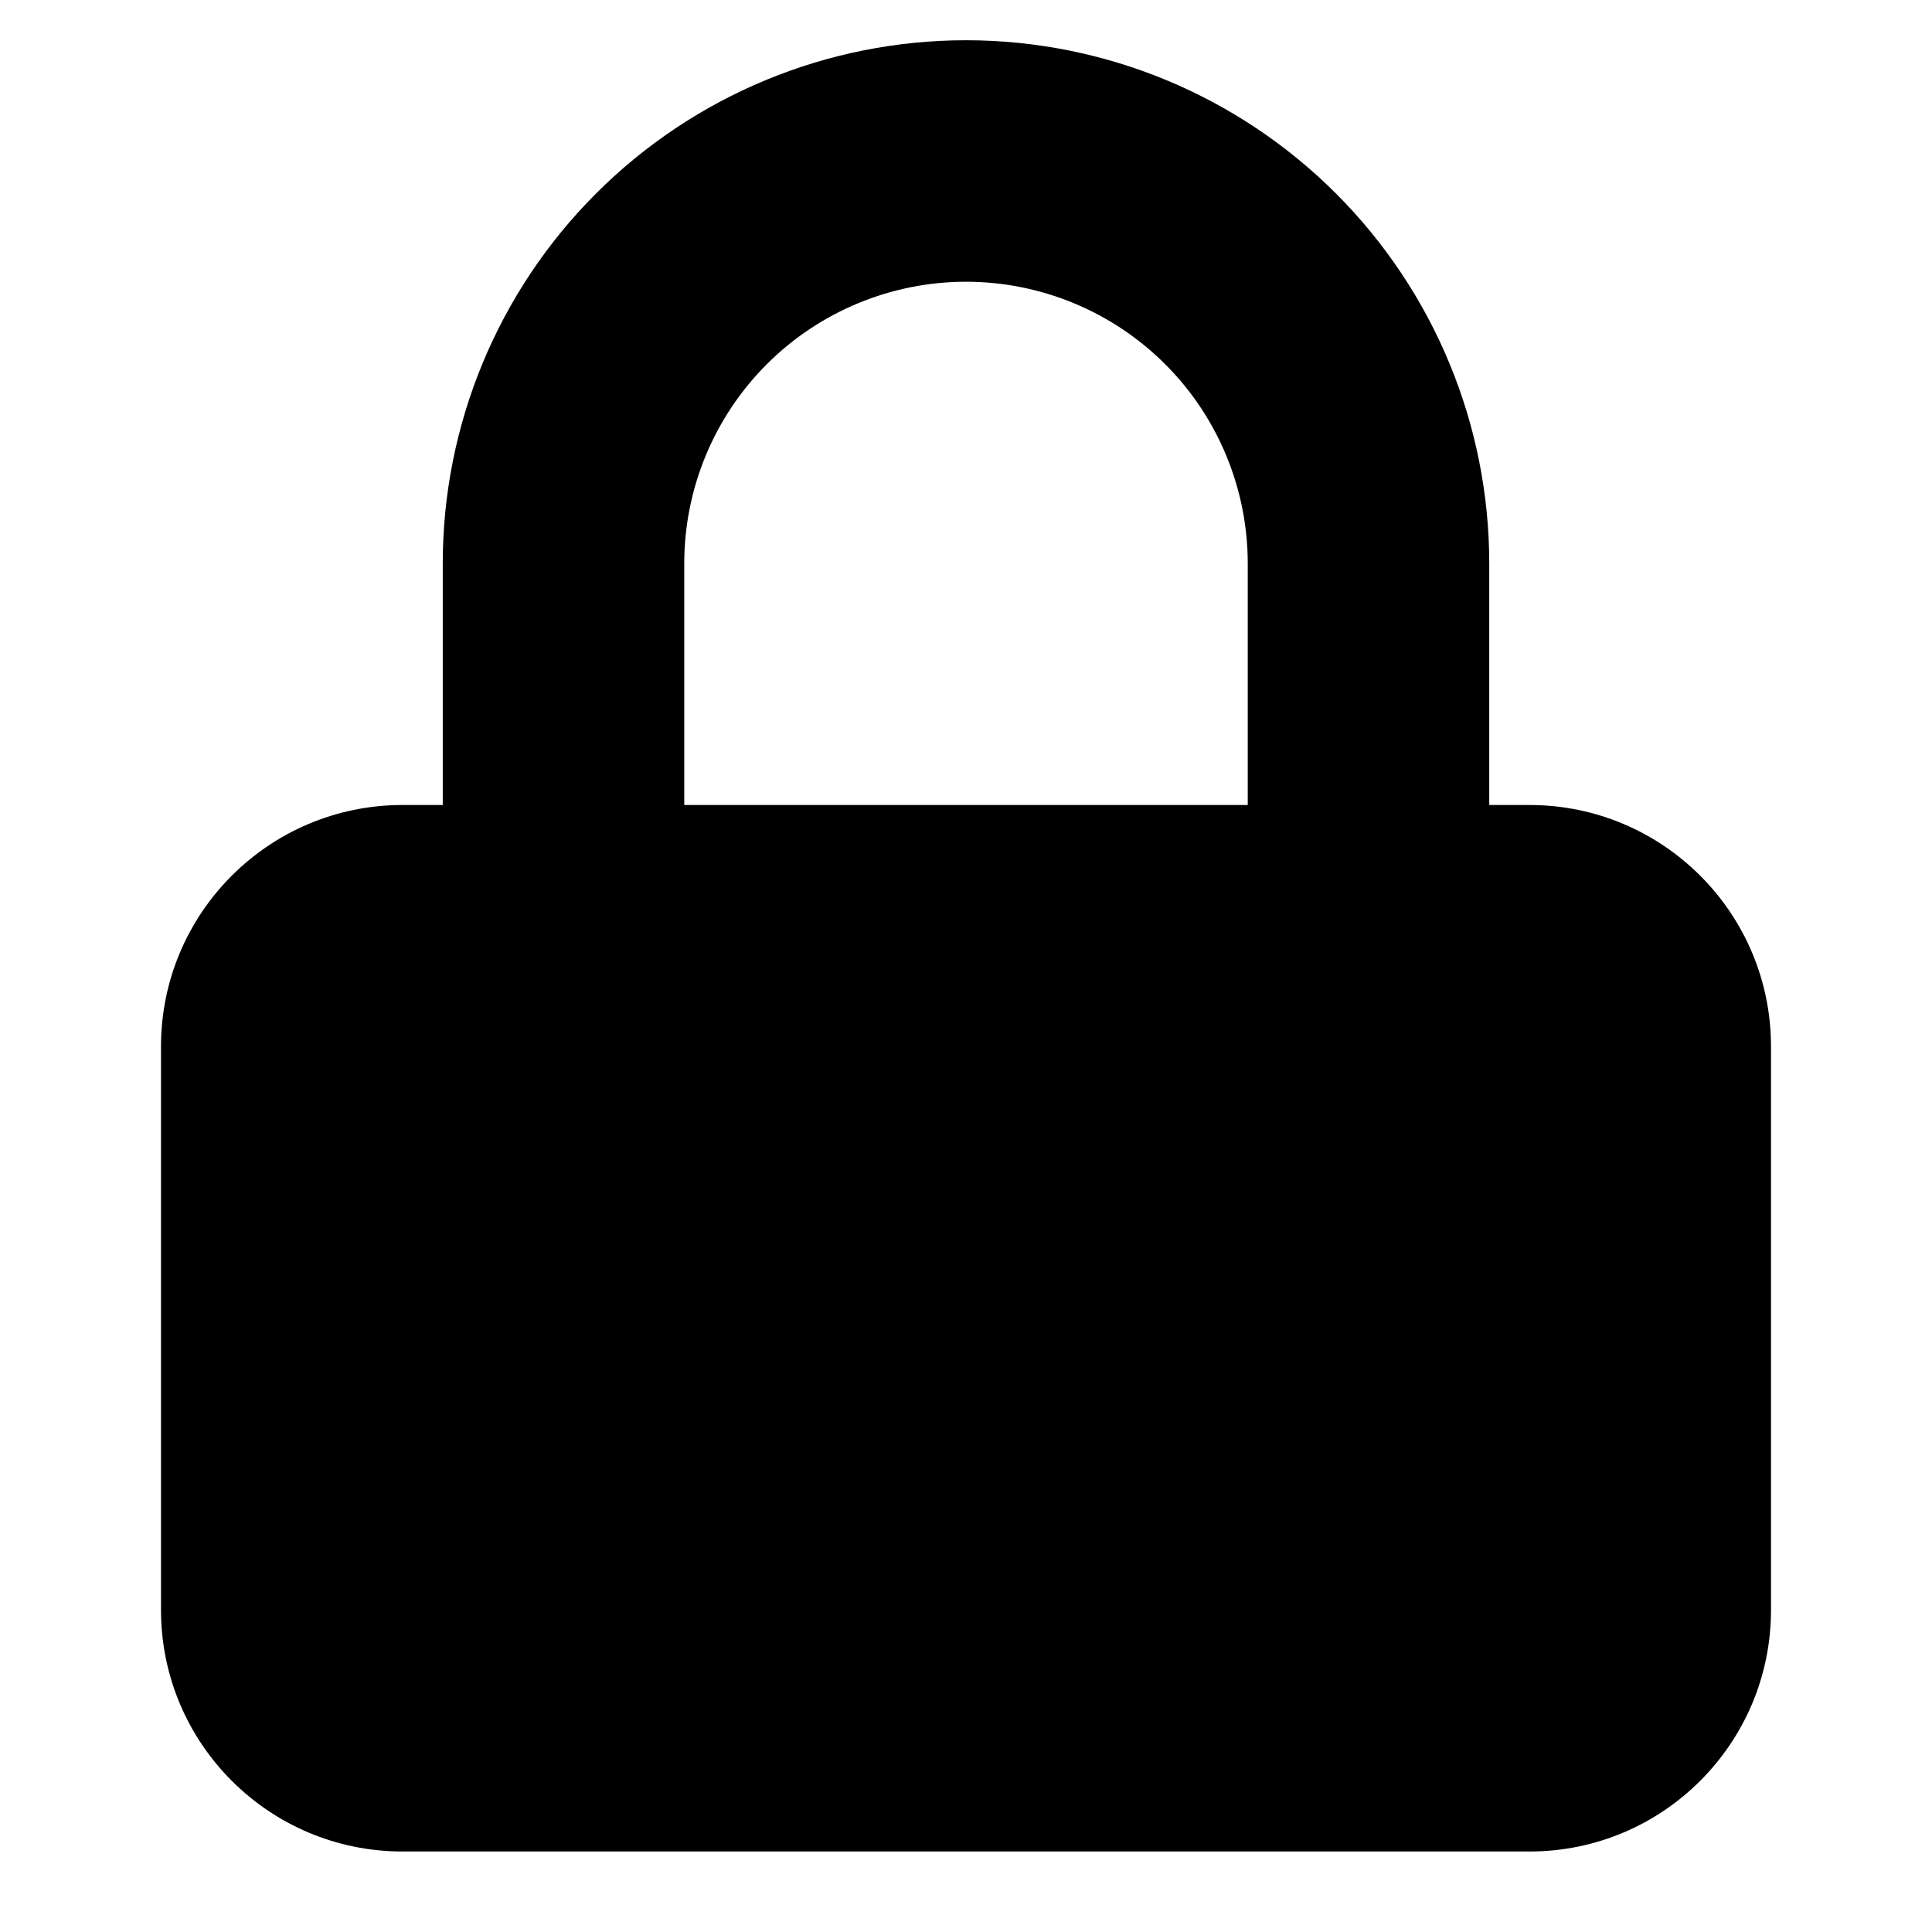
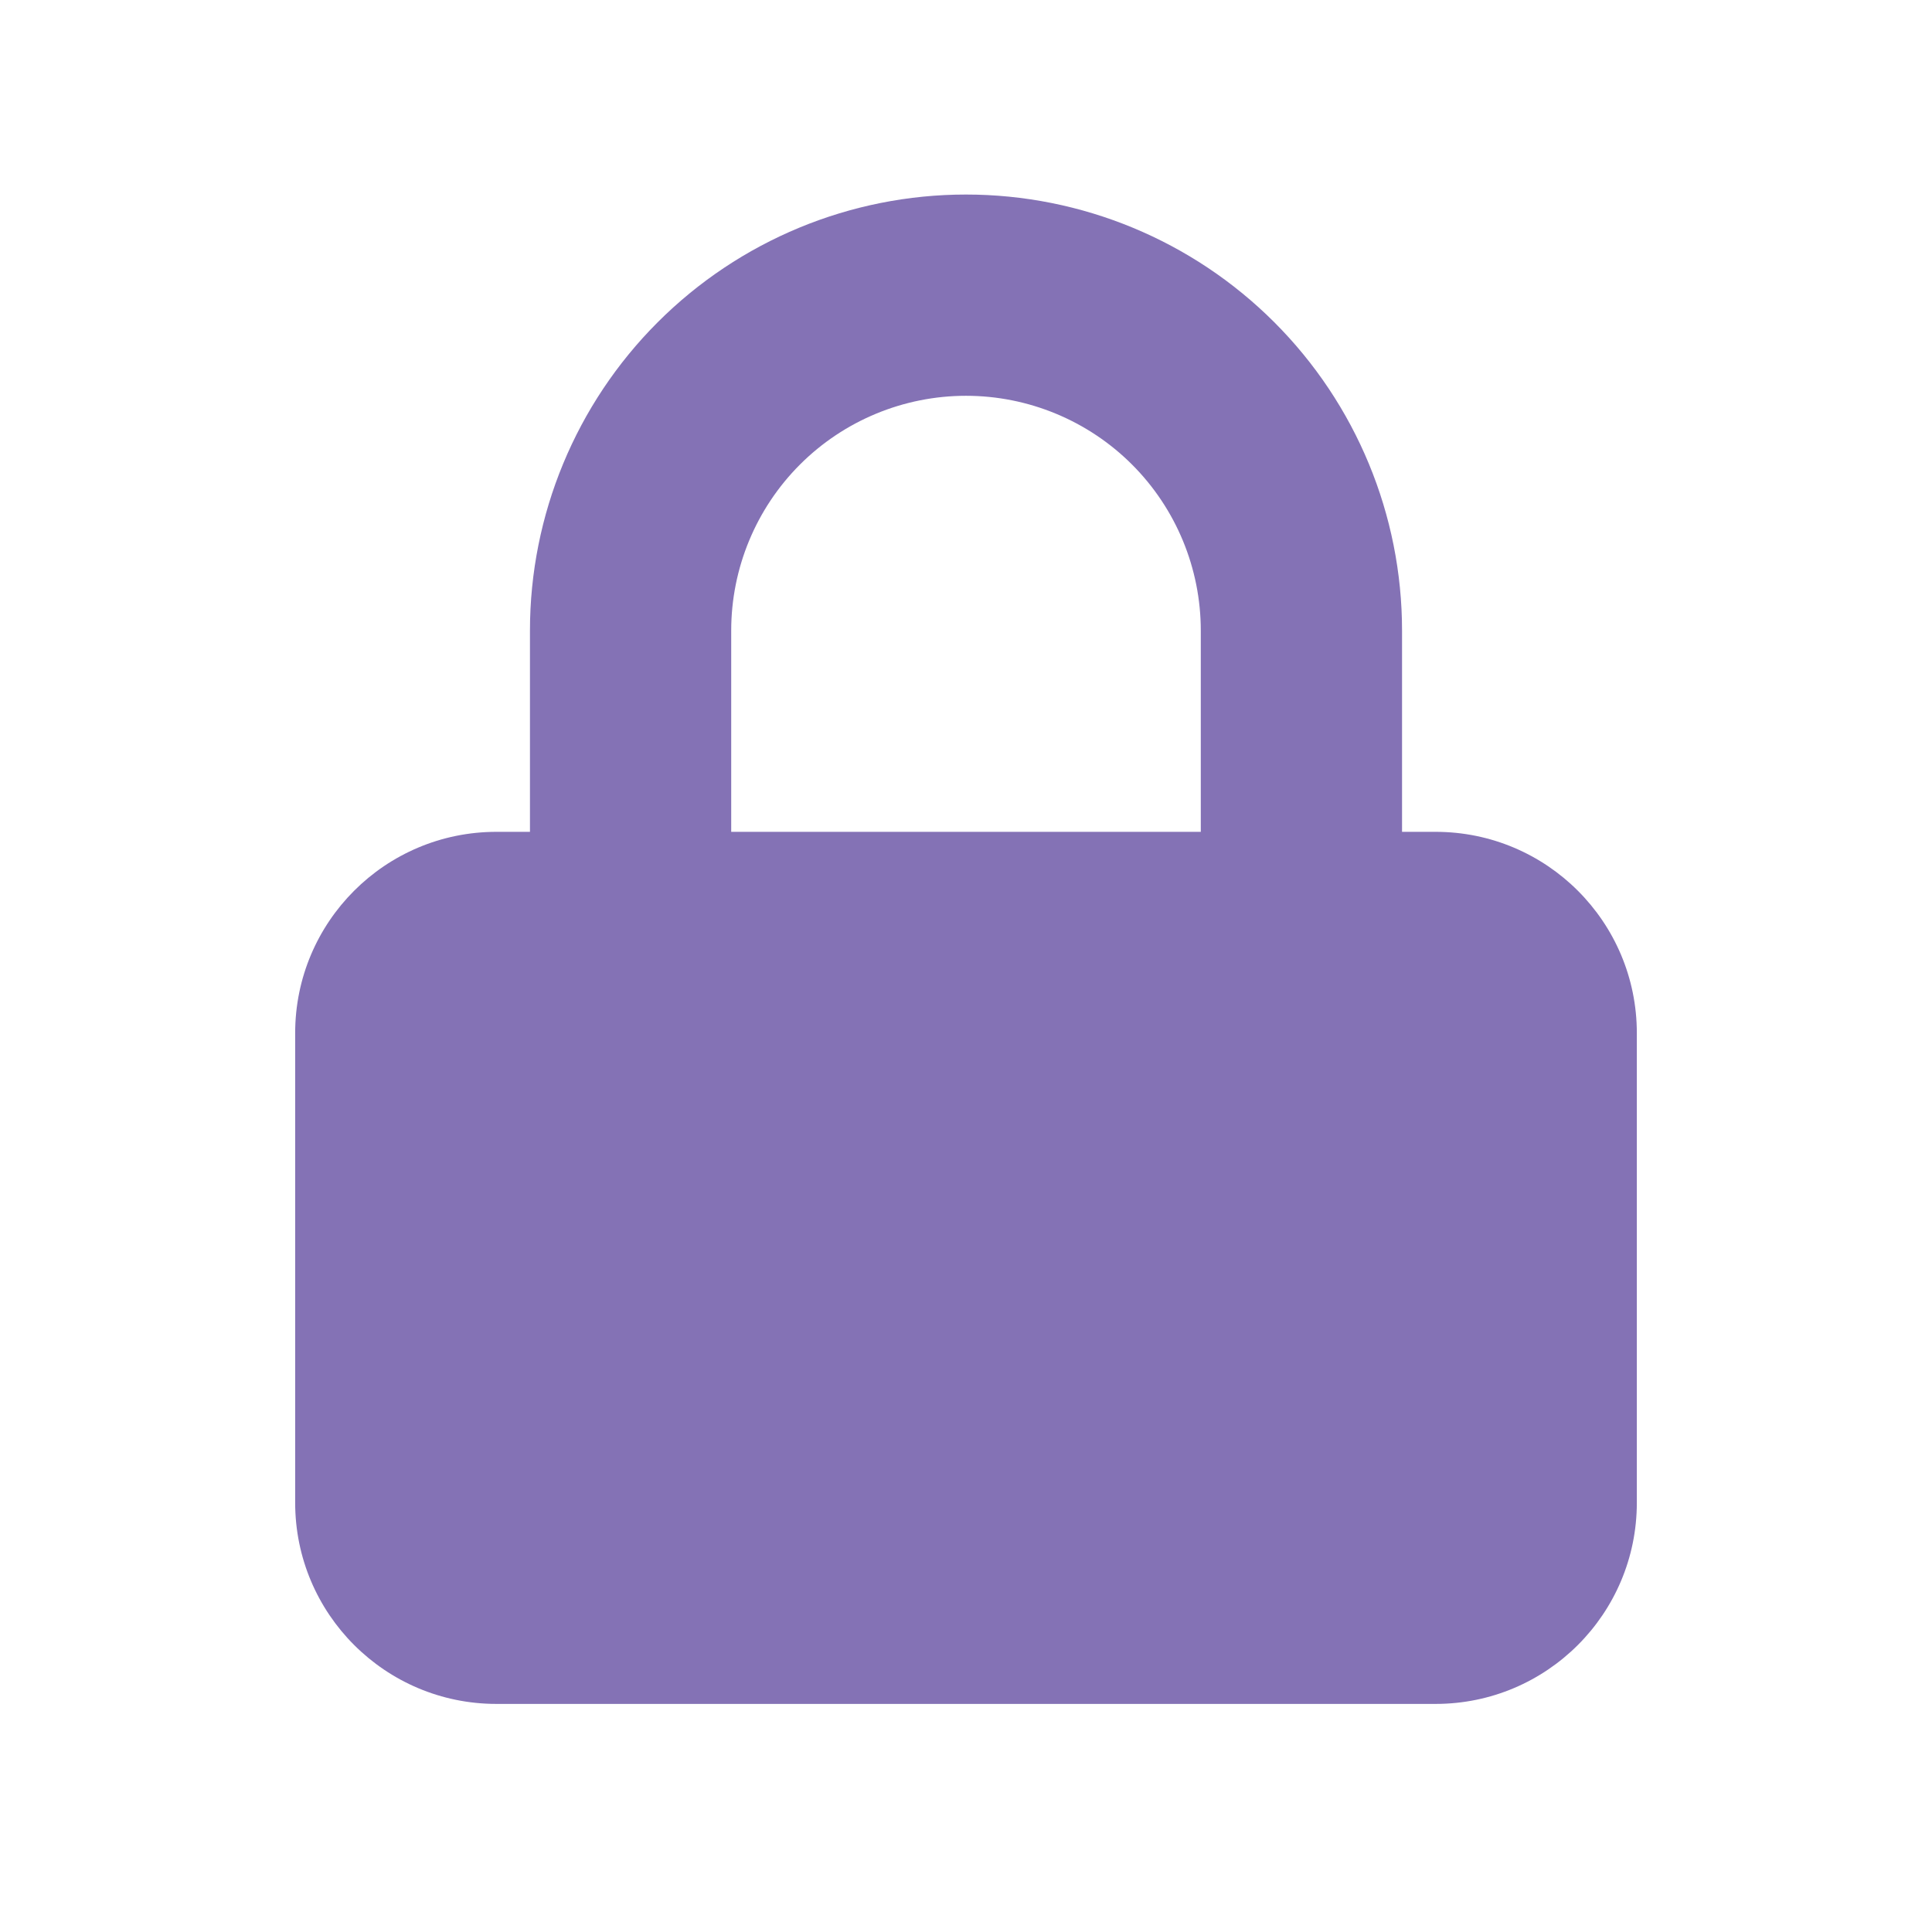
- <svg xmlns="http://www.w3.org/2000/svg" width="800px" height="800px" viewBox="0 0 24 24" fill="none">
-   <path fill-rule="evenodd" clip-rule="evenodd" d="M5.5 10V7C5.5 5.276 6.185 3.623 7.404 2.404C8.623 1.185 10.276 0.5 12 0.5C13.724 0.5 15.377 1.185 16.596 2.404C17.815 3.623 18.5 5.276 18.5 7V10H19C20.657 10 22 11.343 22 13V20C22 21.657 20.657 23 19 23H5C3.343 23 2 21.657 2 20V13C2 11.343 3.343 10 5 10H5.5ZM9.525 4.525C10.181 3.869 11.072 3.5 12 3.5C12.928 3.5 13.819 3.869 14.475 4.525C15.131 5.181 15.5 6.072 15.5 7V10H8.5V7C8.5 6.072 8.869 5.181 9.525 4.525Z" fill="#000000" />
+ <svg xmlns="http://www.w3.org/2000/svg" width="800px" height="800px" viewBox="-2.4 -2.4 28.80 28.80" fill="none">
+   <g id="SVGRepo_bgCarrier" stroke-width="0" />
+   <g id="SVGRepo_tracerCarrier" stroke-linecap="round" stroke-linejoin="round" />
+   <g id="SVGRepo_iconCarrier">
+     <path fill-rule="evenodd" clip-rule="evenodd" d="M5.5 10V7C5.5 5.276 6.185 3.623 7.404 2.404C8.623 1.185 10.276 0.5 12 0.5C13.724 0.5 15.377 1.185 16.596 2.404C17.815 3.623 18.5 5.276 18.5 7V10H19C20.657 10 22 11.343 22 13V20C22 21.657 20.657 23 19 23H5C3.343 23 2 21.657 2 20V13C2 11.343 3.343 10 5 10H5.5ZM9.525 4.525C10.181 3.869 11.072 3.5 12 3.5C12.928 3.5 13.819 3.869 14.475 4.525C15.131 5.181 15.5 6.072 15.5 7V10H8.5V7C8.5 6.072 8.869 5.181 9.525 4.525Z" fill="#8472b5" />
+   </g>
</svg>
